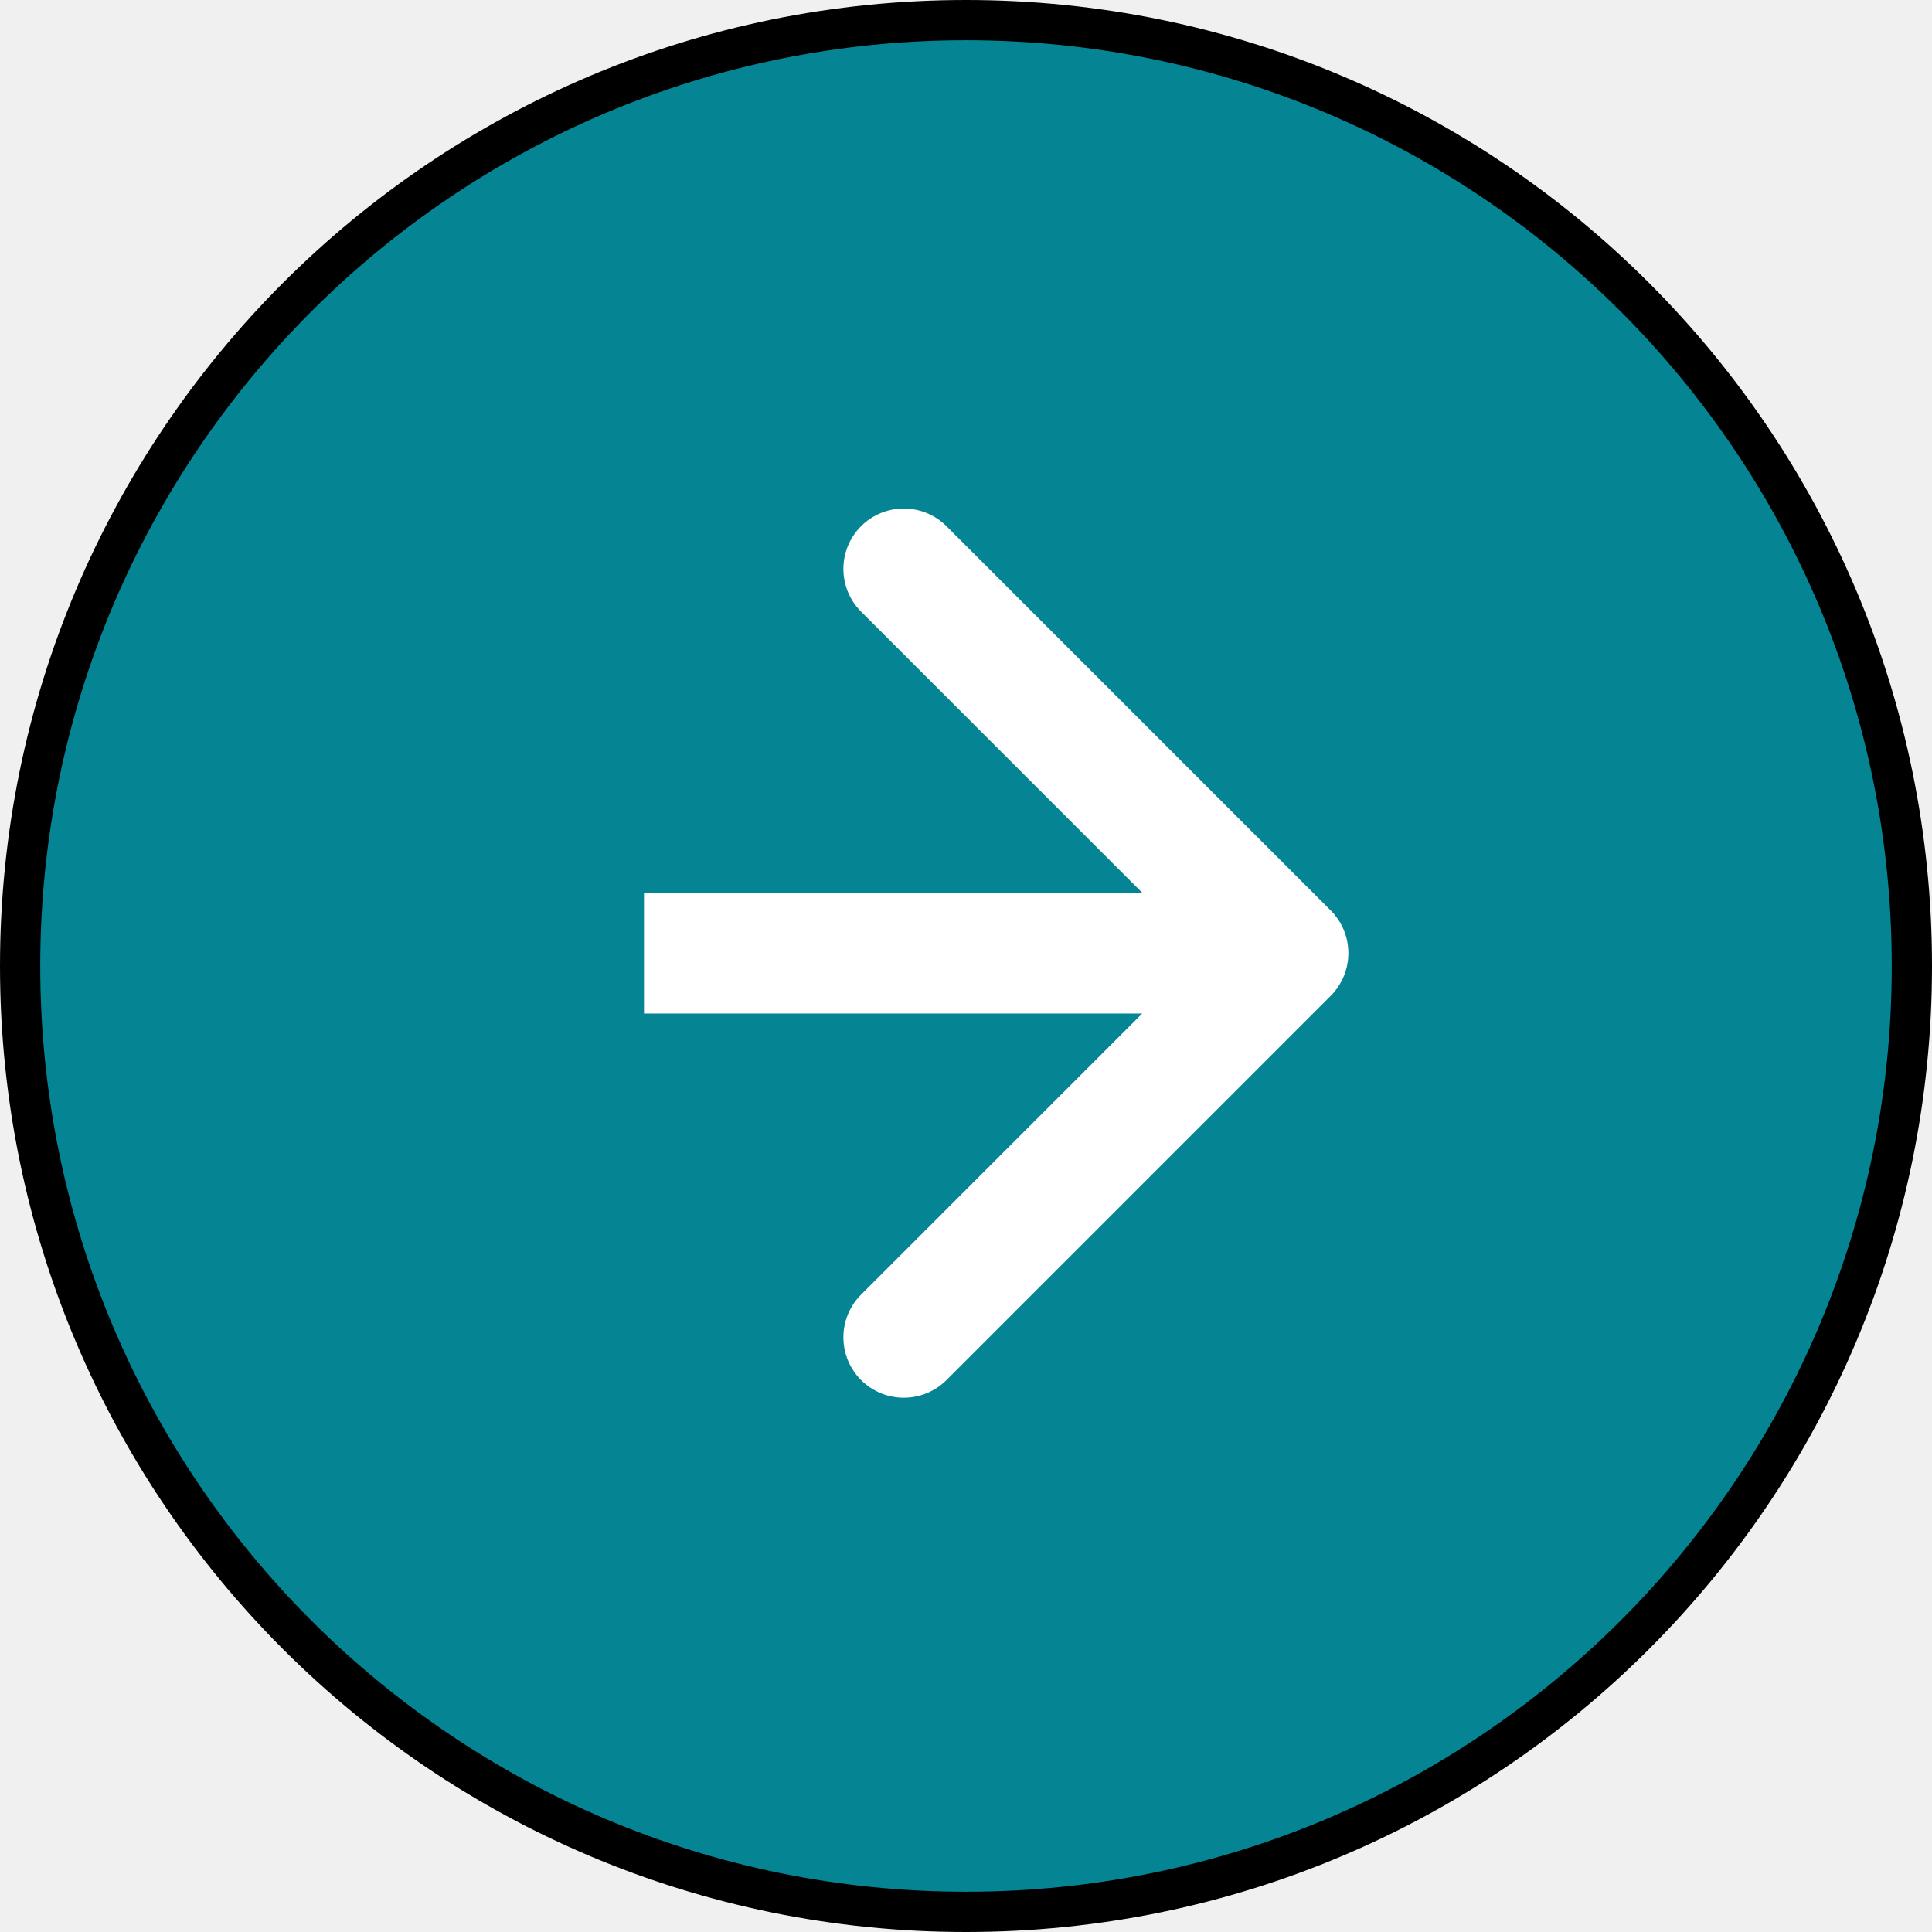
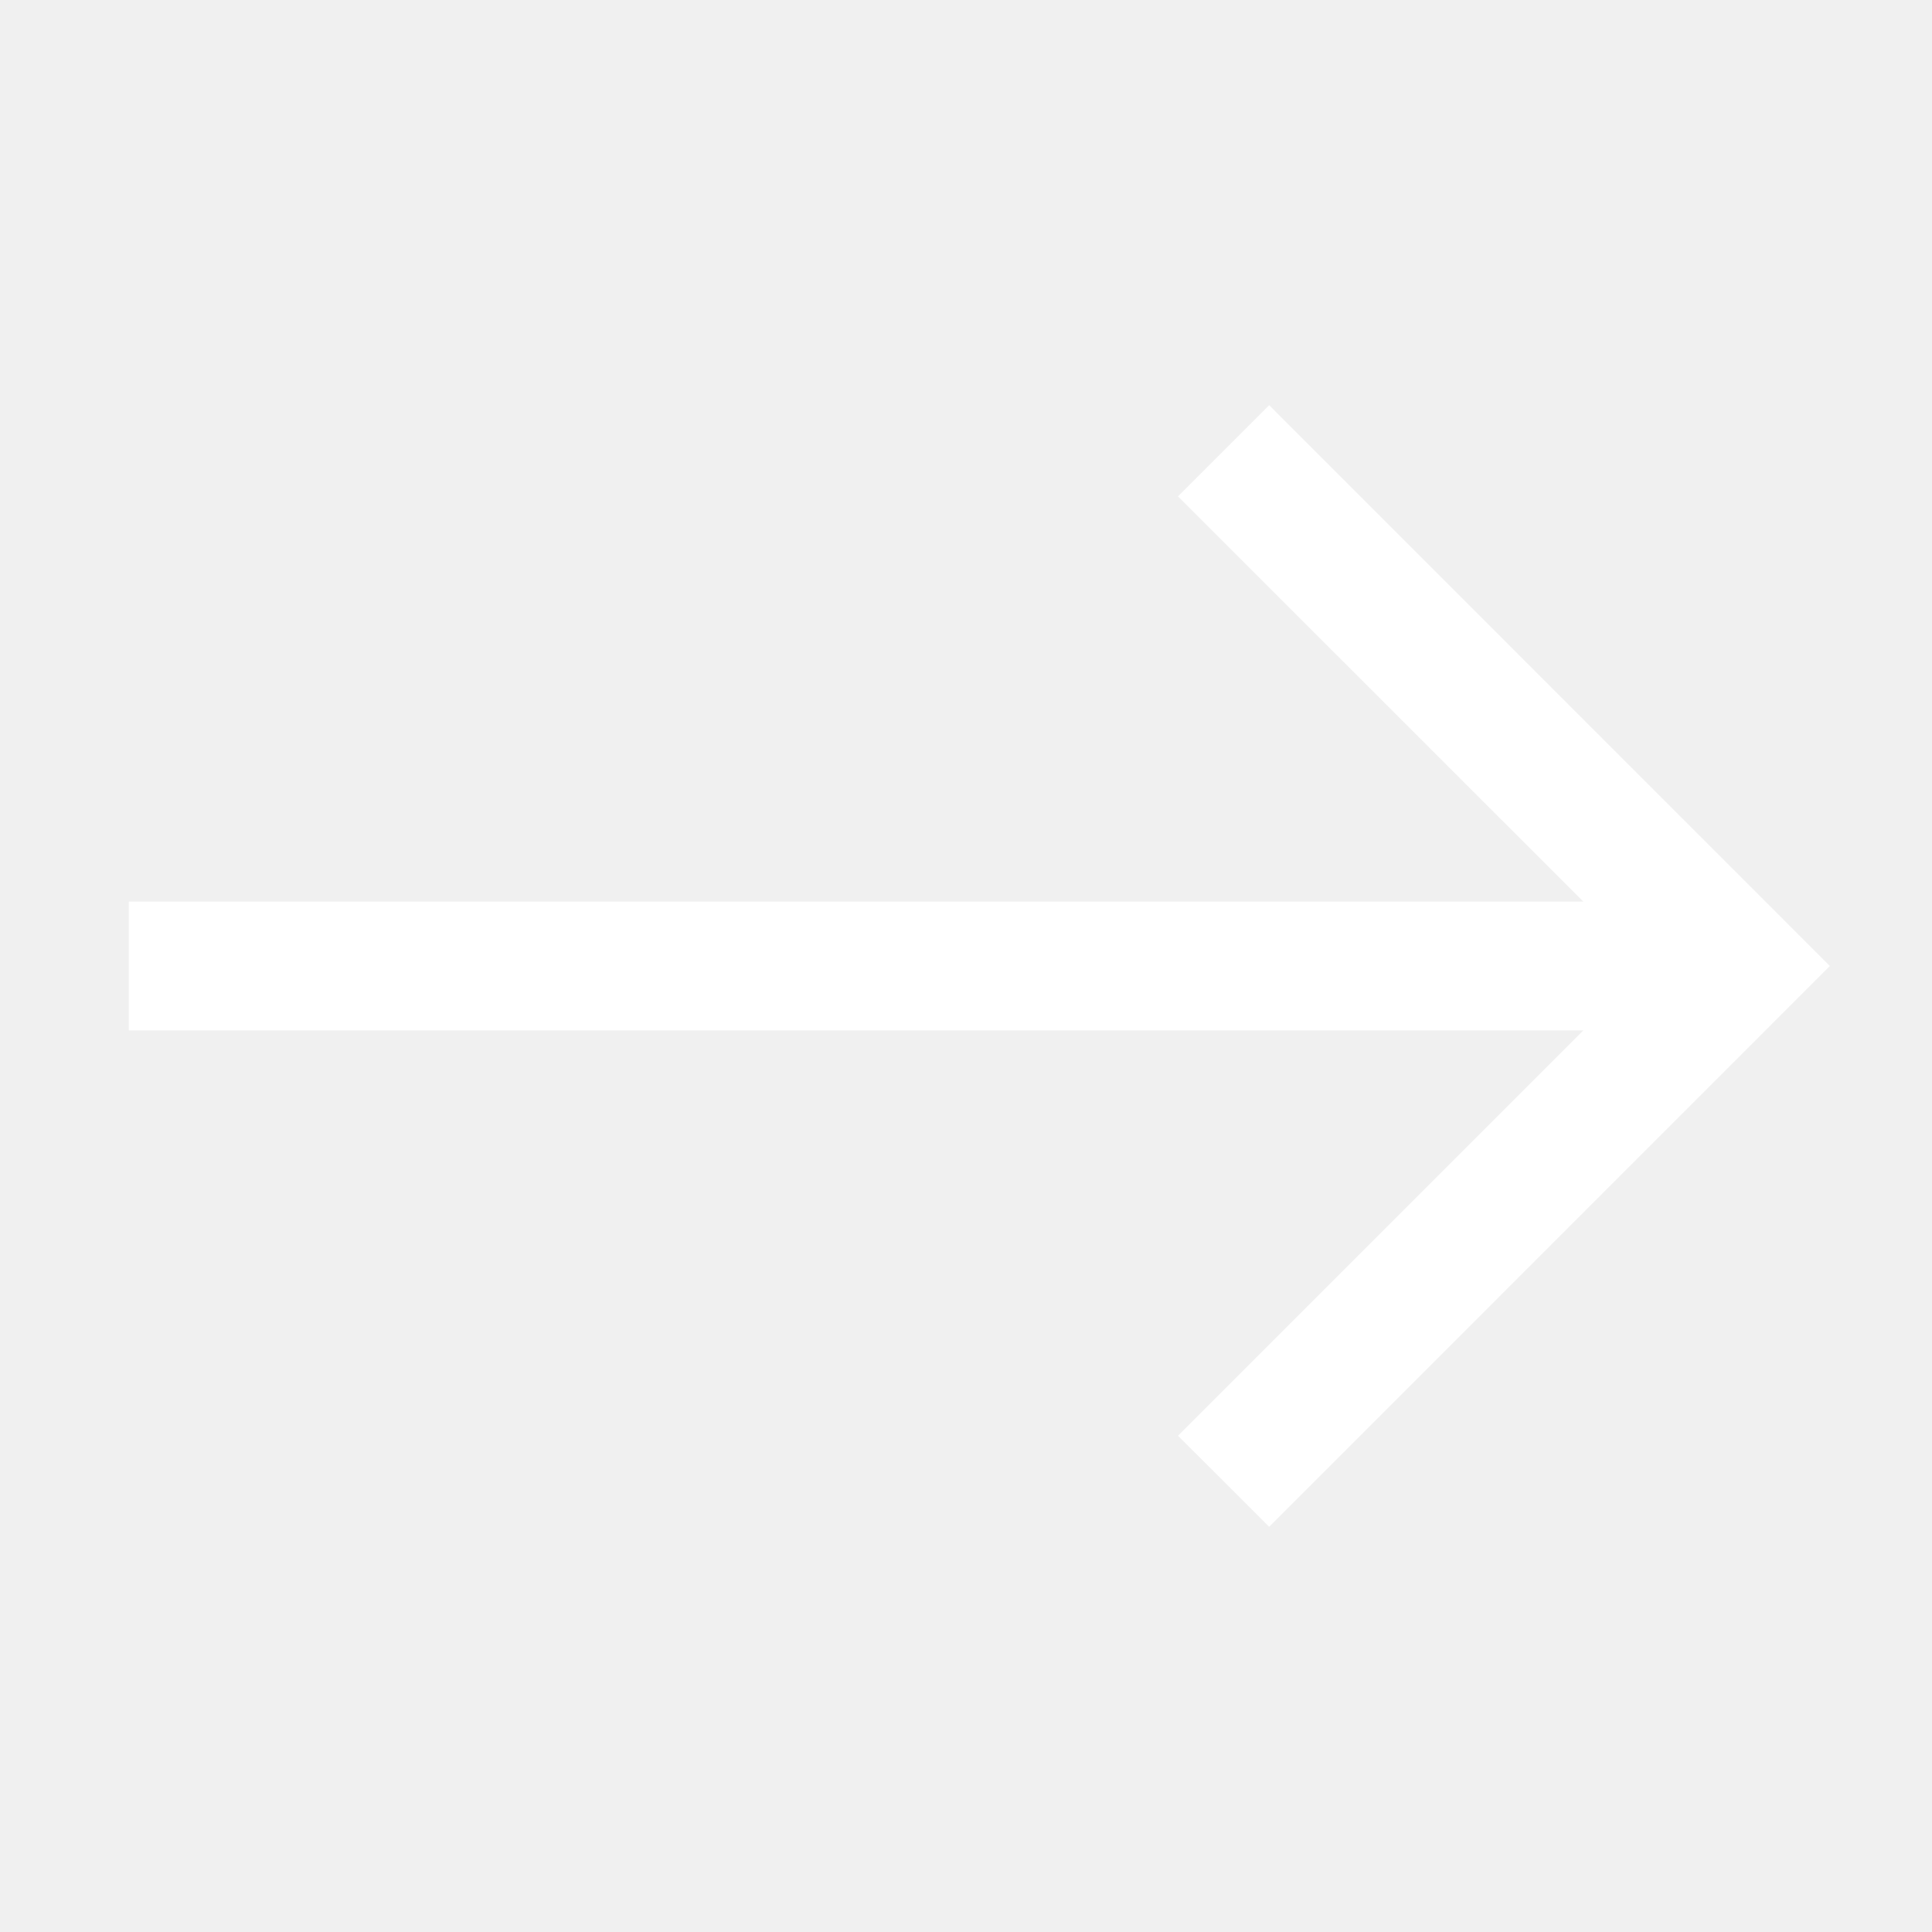
- <svg xmlns="http://www.w3.org/2000/svg" width="48" height="48" viewBox="0 0 48 48" fill="none">
-   <circle cx="24" cy="24" r="23.5" transform="rotate(180 24 24)" fill="#058594" stroke="black" />
-   <path d="M33.061 24.741C33.646 24.155 33.646 23.205 33.061 22.619L23.515 13.073C22.929 12.488 21.979 12.488 21.393 13.073C20.808 13.659 20.808 14.609 21.393 15.195L29.879 23.68L21.393 32.165C20.808 32.751 20.808 33.701 21.393 34.287C21.979 34.872 22.929 34.872 23.515 34.287L33.061 24.741ZM16 25.18L32 25.18L32 22.18L16 22.18L16 25.18Z" fill="white" />
+ <svg xmlns="http://www.w3.org/2000/svg" width="60" height="60" viewBox="0 0 60 60" fill="none">
+   <path fill-rule="evenodd" clip-rule="evenodd" d="M56.828 30L39.416 47.416L36.584 44.588L49.172 32L4 32L4 28L49.172 28L36.584 15.416L39.416 12.584L56.828 30Z" fill="white" />
</svg>
